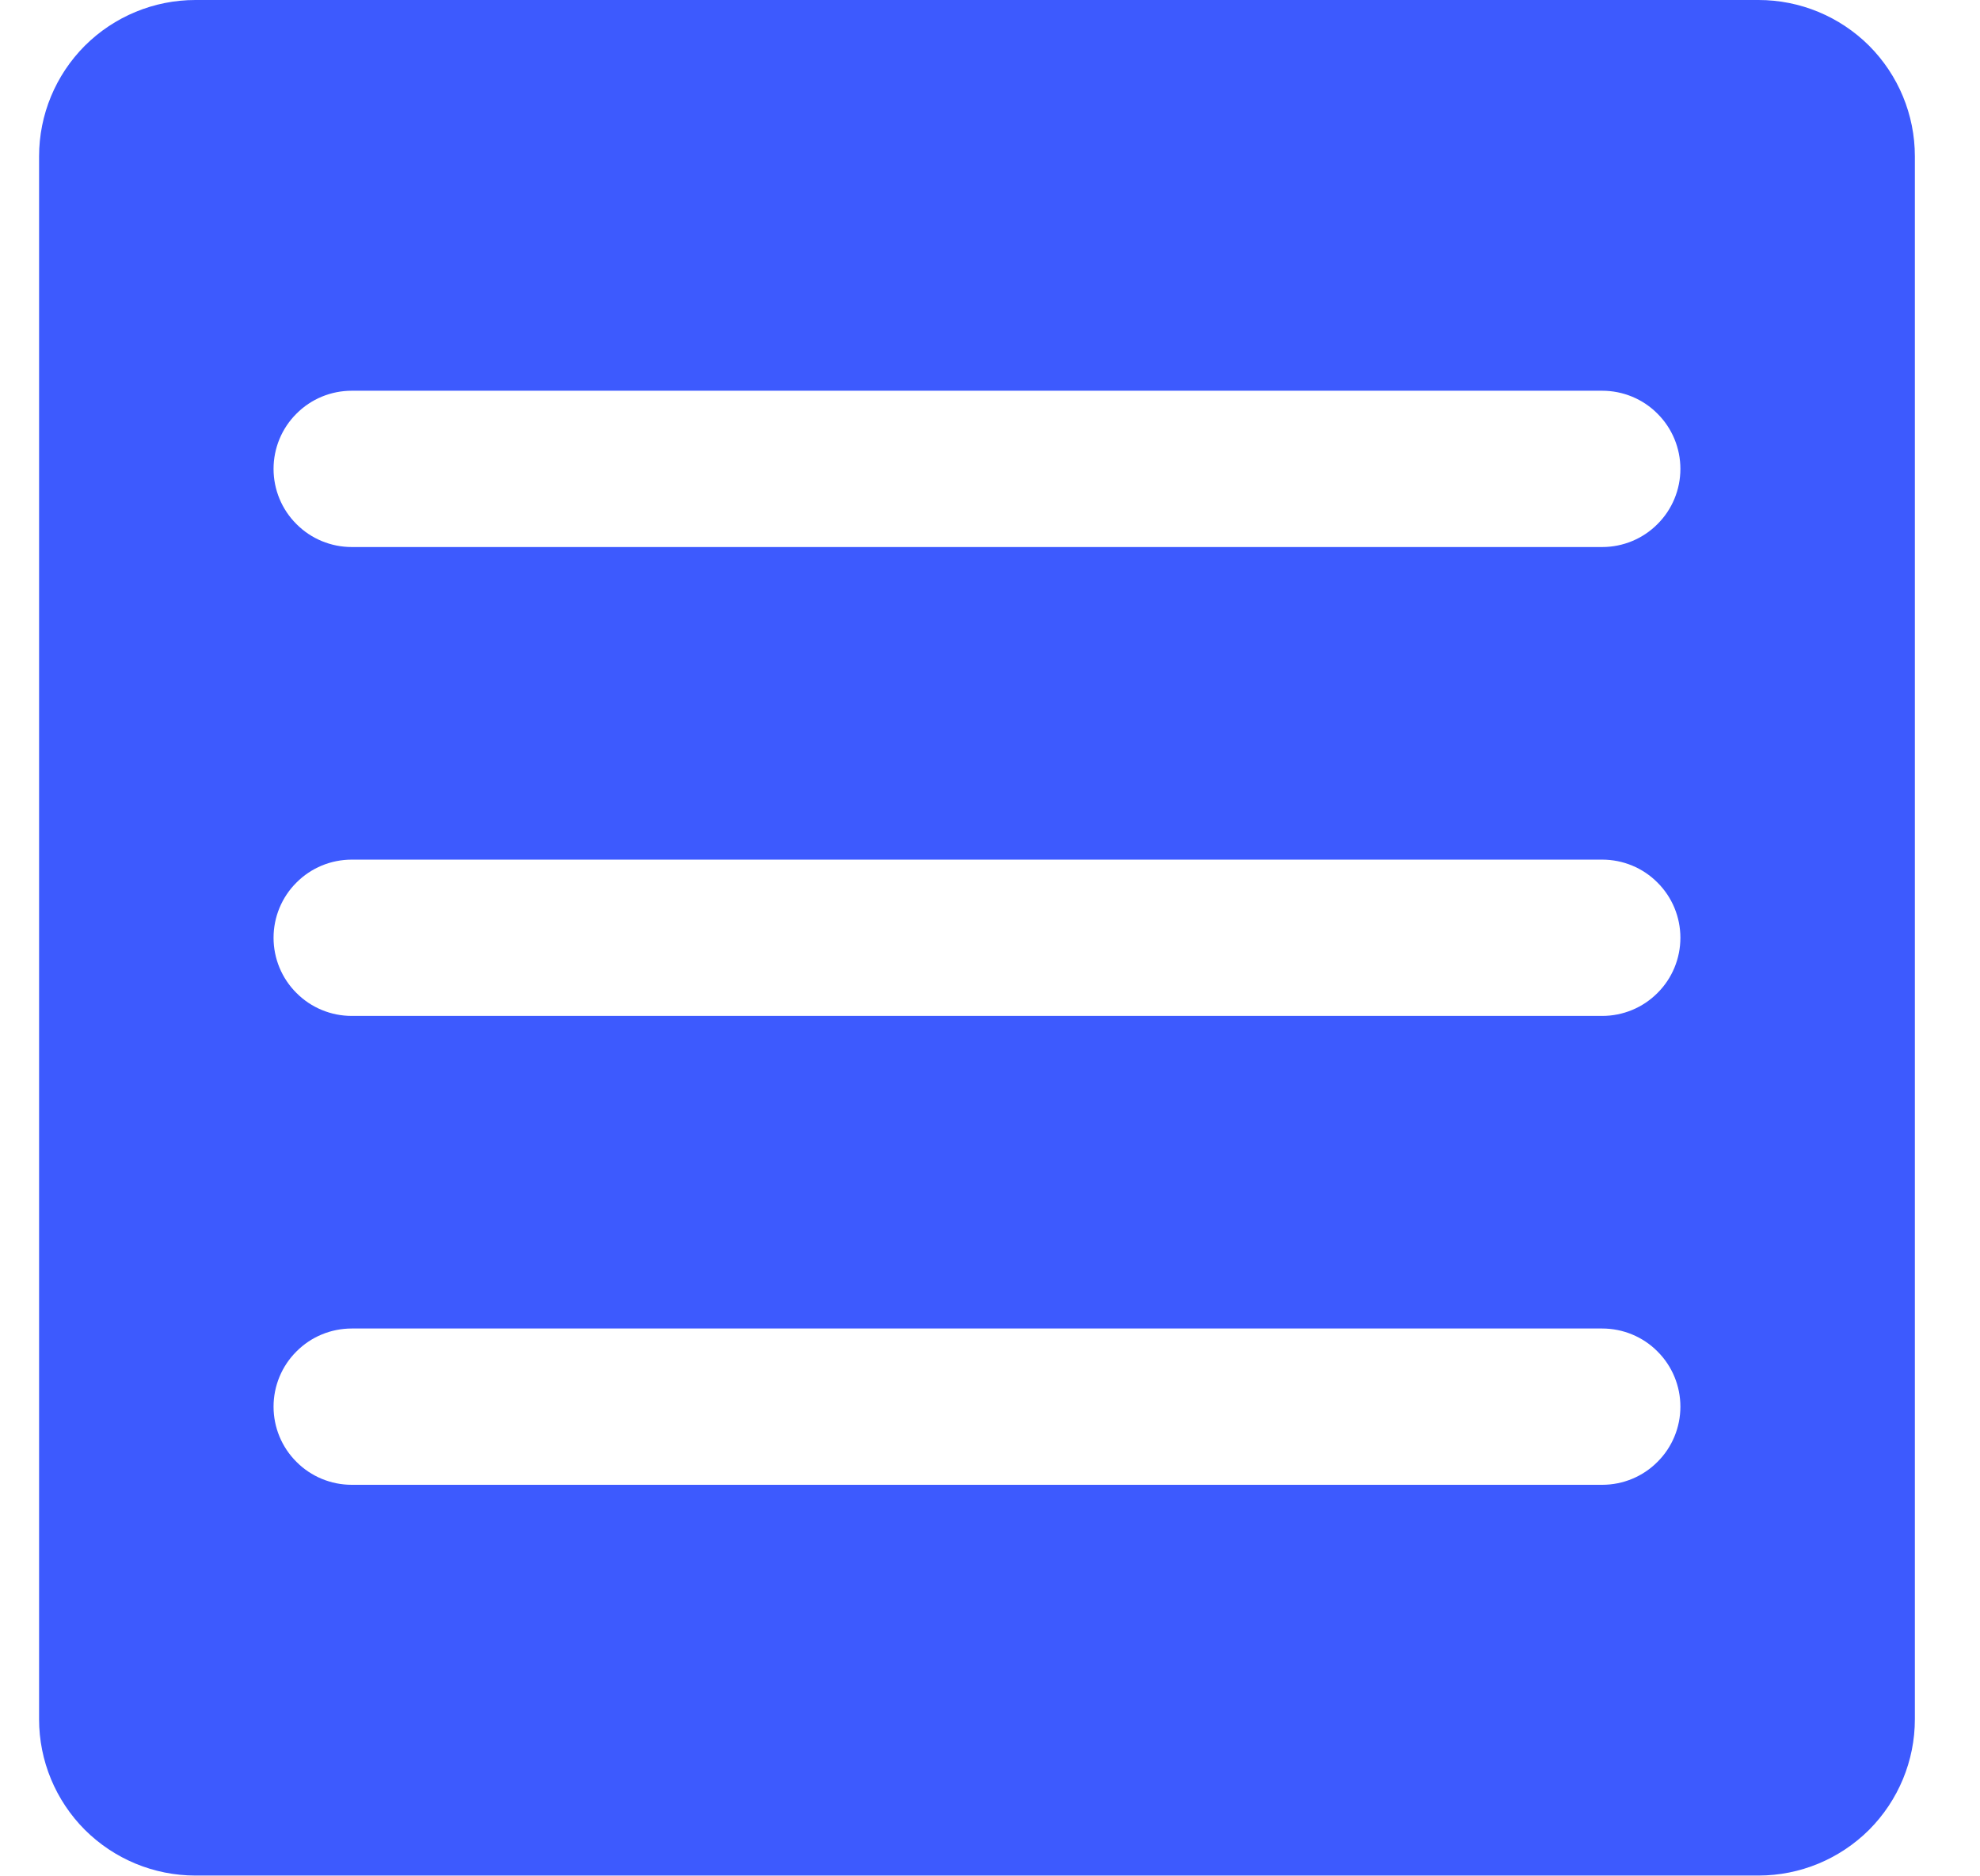
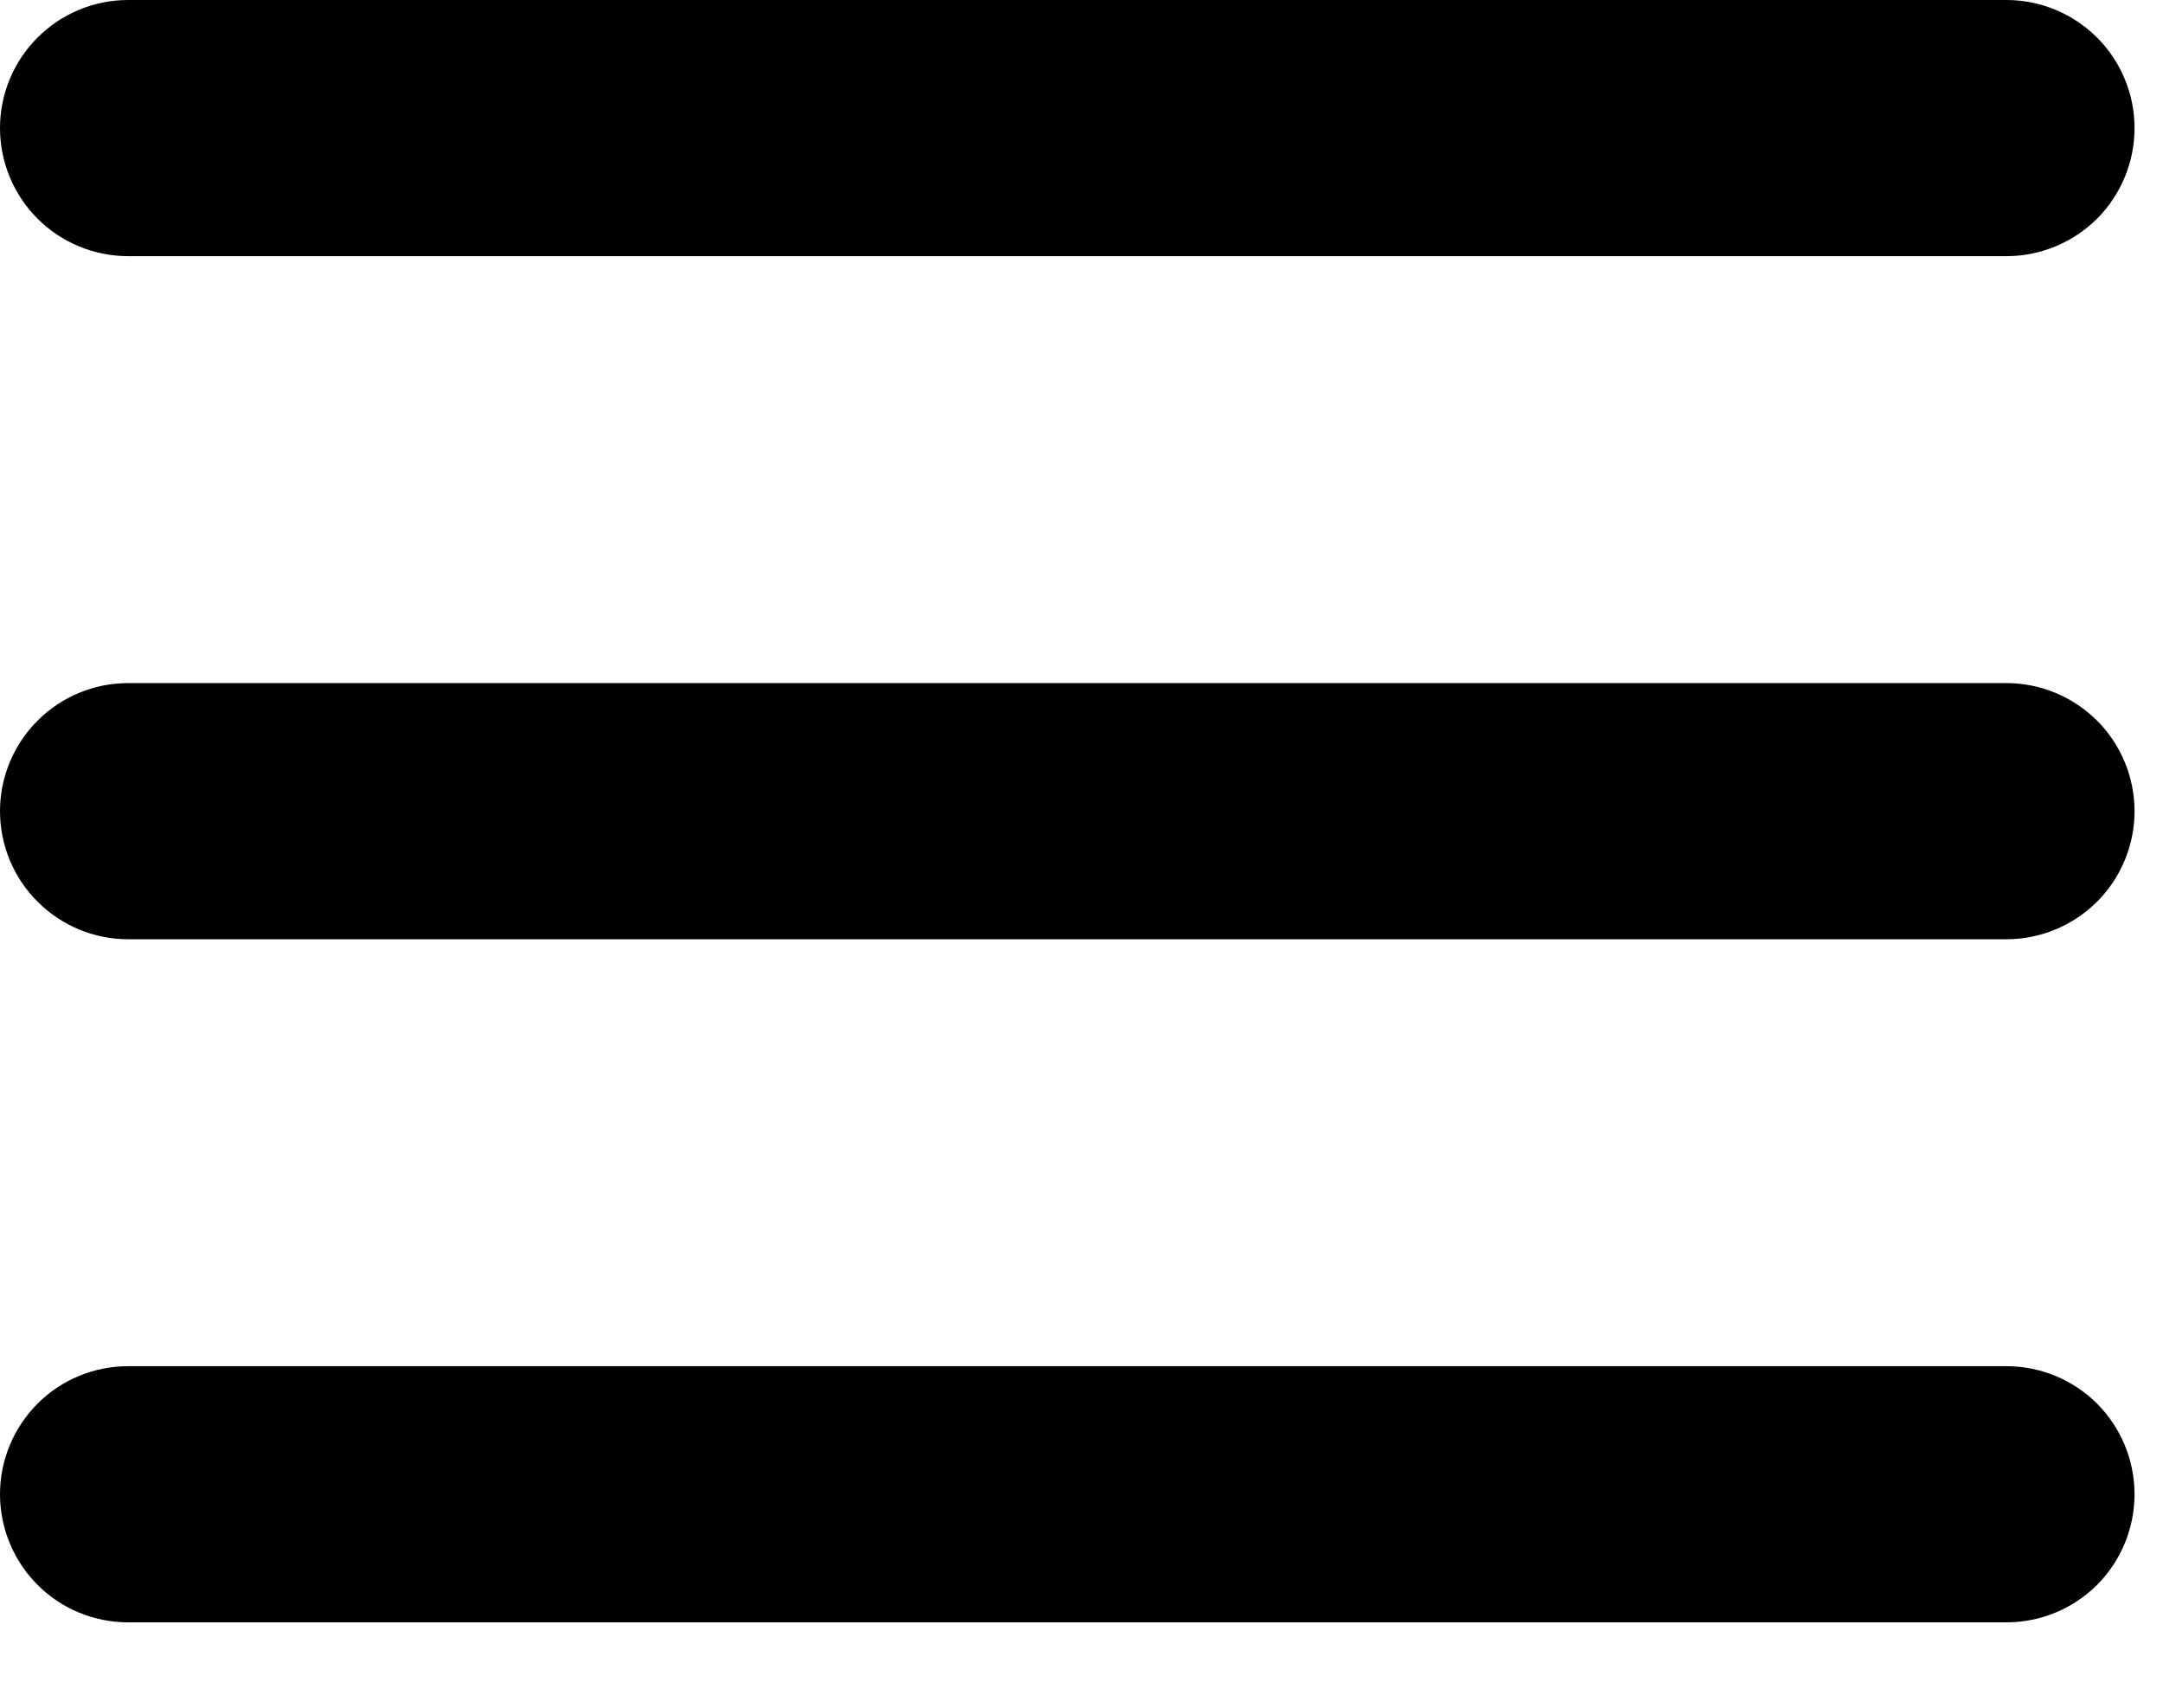
- <svg xmlns="http://www.w3.org/2000/svg" width="19" height="18" viewBox="0 0 19 18" fill="none">
-   <path d="M16.875 0H1.875C1.477 0 1.096 0.158 0.814 0.439C0.533 0.721 0.375 1.102 0.375 1.5V16.5C0.375 16.898 0.533 17.279 0.814 17.561C1.096 17.842 1.477 18 1.875 18H16.875C17.273 18 17.654 17.842 17.936 17.561C18.217 17.279 18.375 16.898 18.375 16.5V1.5C18.375 1.102 18.217 0.721 17.936 0.439C17.654 0.158 17.273 0 16.875 0ZM15.375 14.25H3.375C3.176 14.25 2.985 14.171 2.845 14.03C2.704 13.89 2.625 13.699 2.625 13.5C2.625 13.301 2.704 13.11 2.845 12.97C2.985 12.829 3.176 12.75 3.375 12.75H15.375C15.574 12.75 15.765 12.829 15.905 12.97C16.046 13.11 16.125 13.301 16.125 13.5C16.125 13.699 16.046 13.89 15.905 14.03C15.765 14.171 15.574 14.25 15.375 14.25ZM15.375 9.75H3.375C3.176 9.75 2.985 9.671 2.845 9.53C2.704 9.39 2.625 9.199 2.625 9C2.625 8.801 2.704 8.61 2.845 8.47C2.985 8.329 3.176 8.25 3.375 8.25H15.375C15.574 8.25 15.765 8.329 15.905 8.47C16.046 8.61 16.125 8.801 16.125 9C16.125 9.199 16.046 9.39 15.905 9.53C15.765 9.671 15.574 9.75 15.375 9.75ZM15.375 5.25H3.375C3.176 5.25 2.985 5.171 2.845 5.03C2.704 4.89 2.625 4.699 2.625 4.5C2.625 4.301 2.704 4.11 2.845 3.97C2.985 3.829 3.176 3.75 3.375 3.75H15.375C15.574 3.75 15.765 3.829 15.905 3.97C16.046 4.11 16.125 4.301 16.125 4.5C16.125 4.699 16.046 4.89 15.905 5.03C15.765 5.171 15.574 5.25 15.375 5.25Z" fill="#3D5AFE" />
+ <svg xmlns="http://www.w3.org/2000/svg" width="19" height="15" viewBox="0 0 19 15" fill="none">
+   <path d="M18.75 7.125C18.75 7.423 18.631 7.71 18.421 7.92C18.209 8.131 17.923 8.25 17.625 8.25H1.125C0.827 8.25 0.54 8.131 0.33 7.92C0.119 7.71 0 7.423 0 7.125C0 6.827 0.119 6.54 0.33 6.33C0.54 6.119 0.827 6 1.125 6H17.625C17.923 6 18.209 6.119 18.421 6.33C18.631 6.54 18.75 6.827 18.75 7.125ZM1.125 2.25H17.625C17.923 2.25 18.209 2.131 18.421 1.921C18.631 1.71 18.75 1.423 18.75 1.125C18.75 0.827 18.631 0.54 18.421 0.33C18.209 0.119 17.923 0 17.625 0H1.125C0.827 0 0.54 0.119 0.33 0.33C0.119 0.54 0 0.827 0 1.125C0 1.423 0.119 1.71 0.33 1.921C0.54 2.131 0.827 2.25 1.125 2.25ZM17.625 12H1.125C0.827 12 0.54 12.118 0.33 12.329C0.119 12.54 0 12.827 0 13.125C0 13.423 0.119 13.71 0.33 13.921C0.54 14.132 0.827 14.25 1.125 14.25H17.625C17.923 14.25 18.209 14.132 18.421 13.921C18.631 13.71 18.75 13.423 18.75 13.125C18.75 12.827 18.631 12.54 18.421 12.329C18.209 12.118 17.923 12 17.625 12Z" fill="black" />
</svg>
